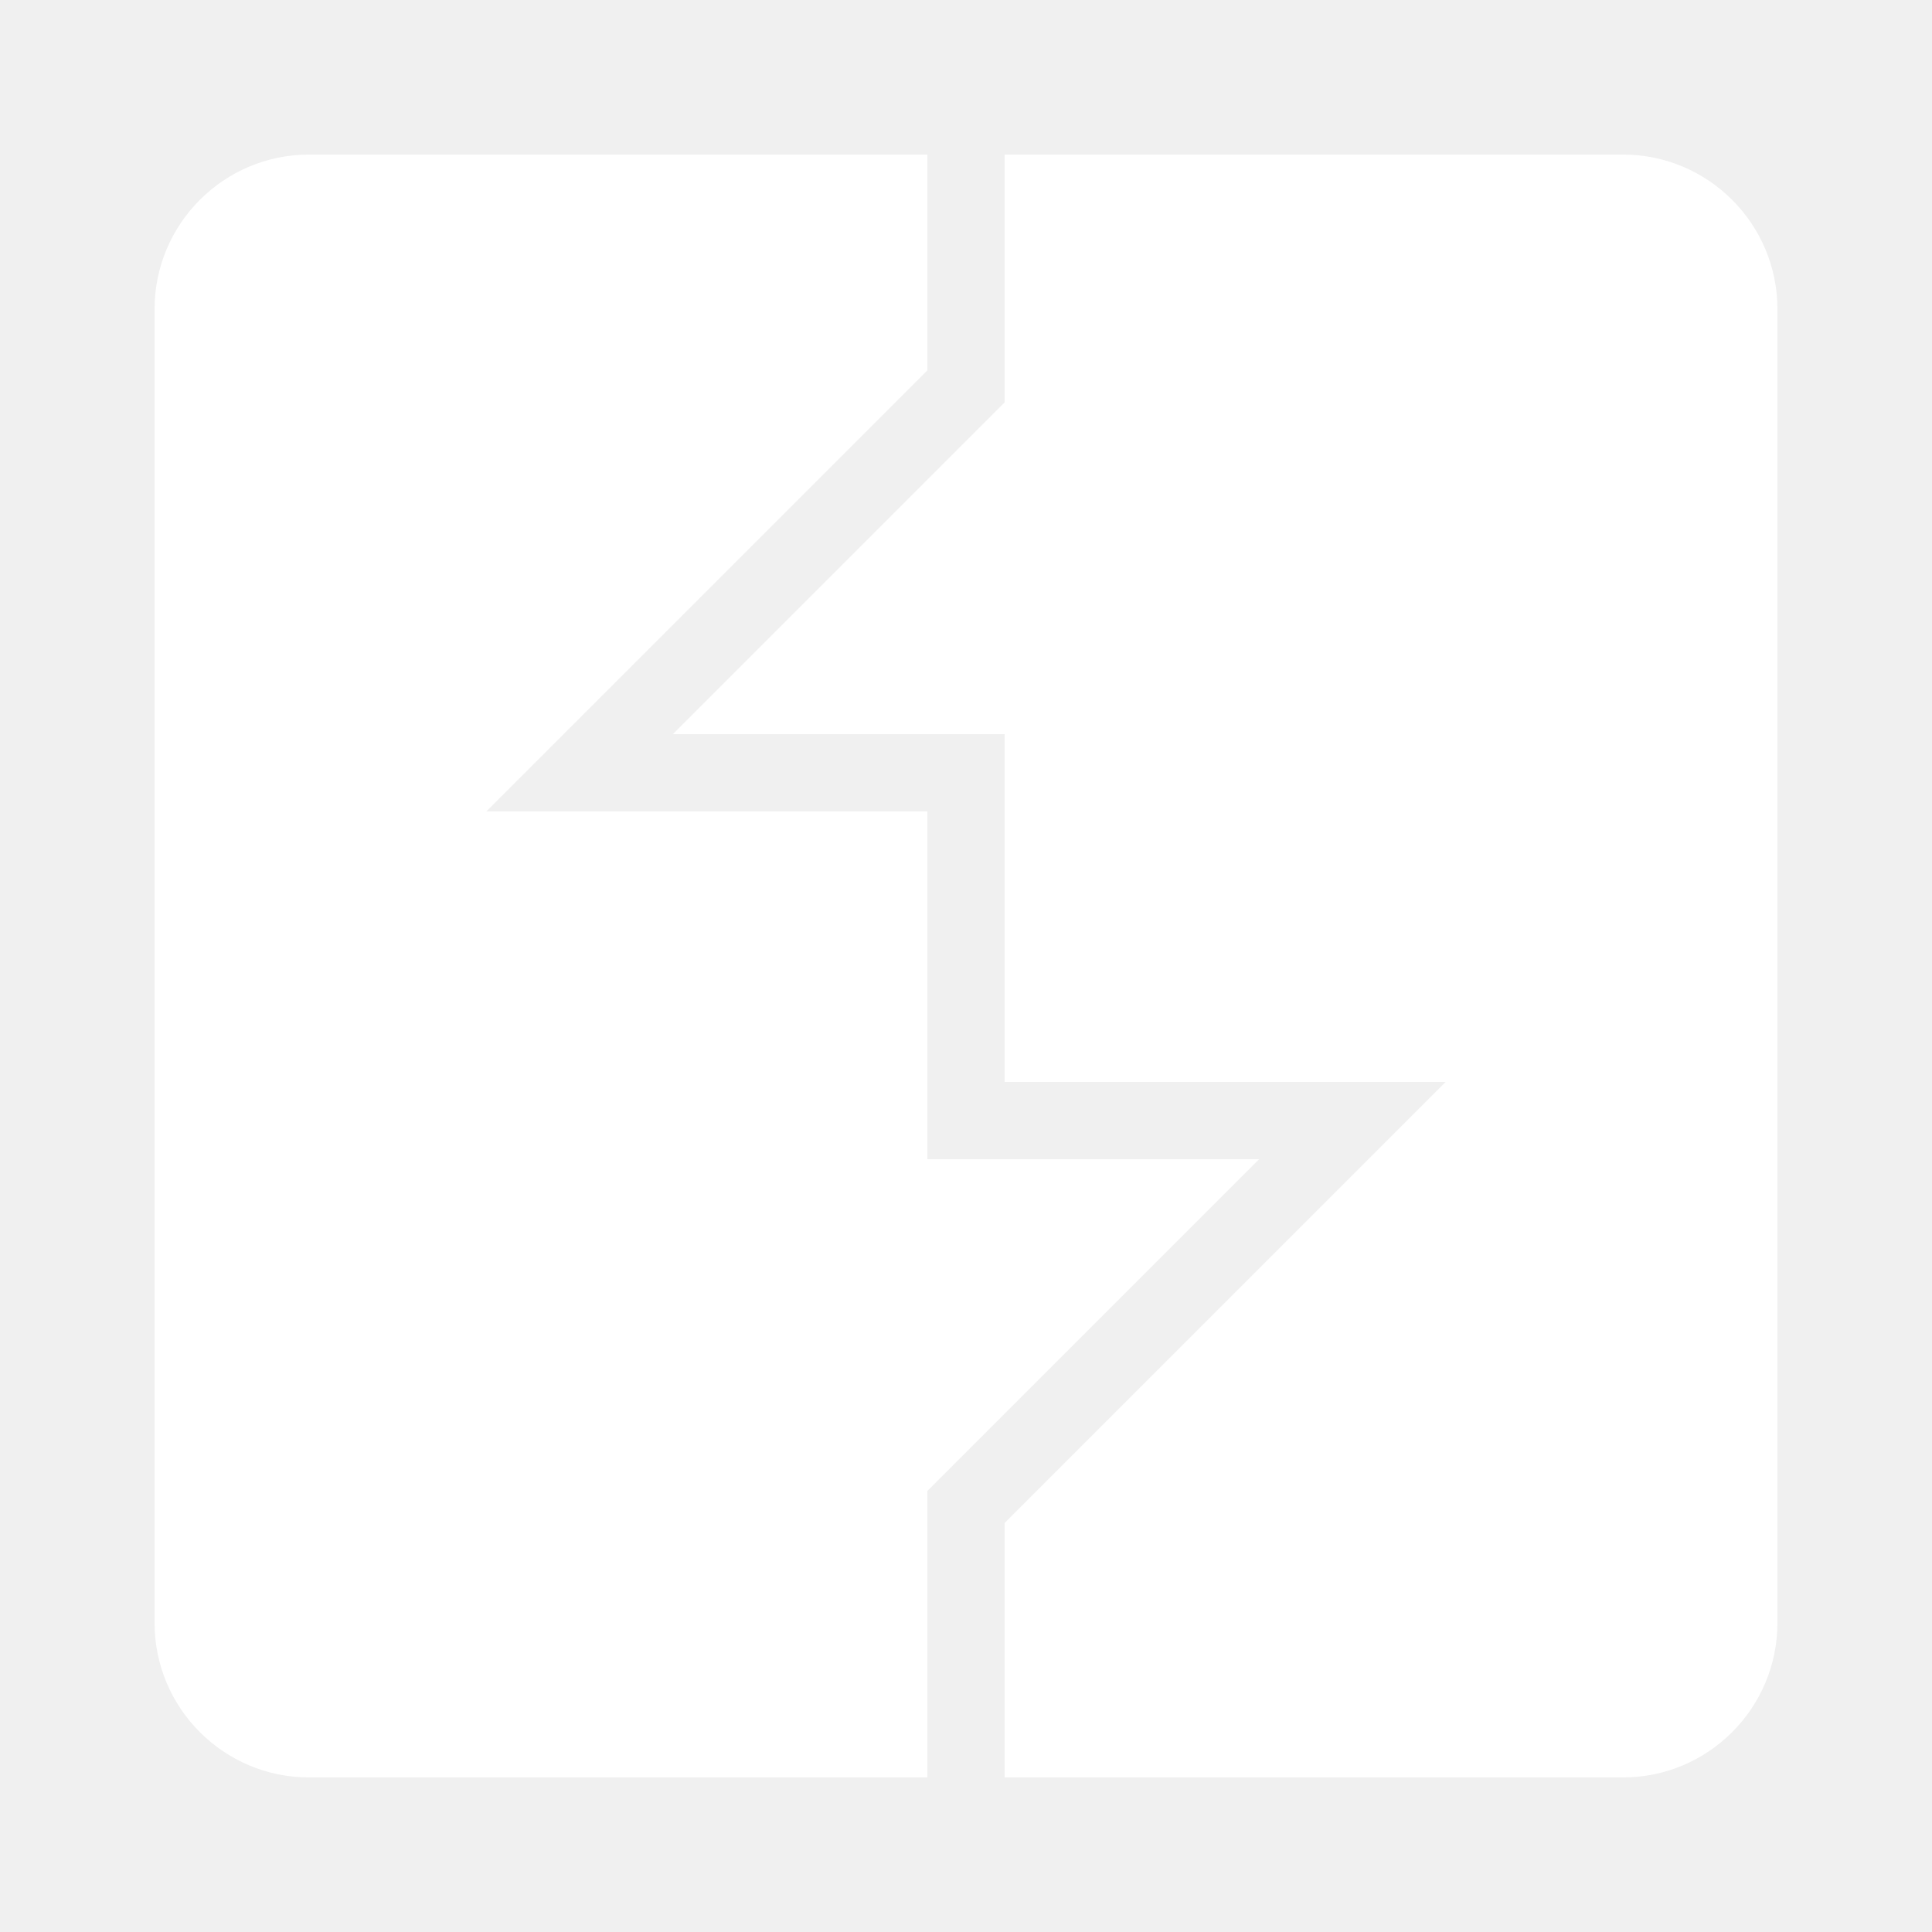
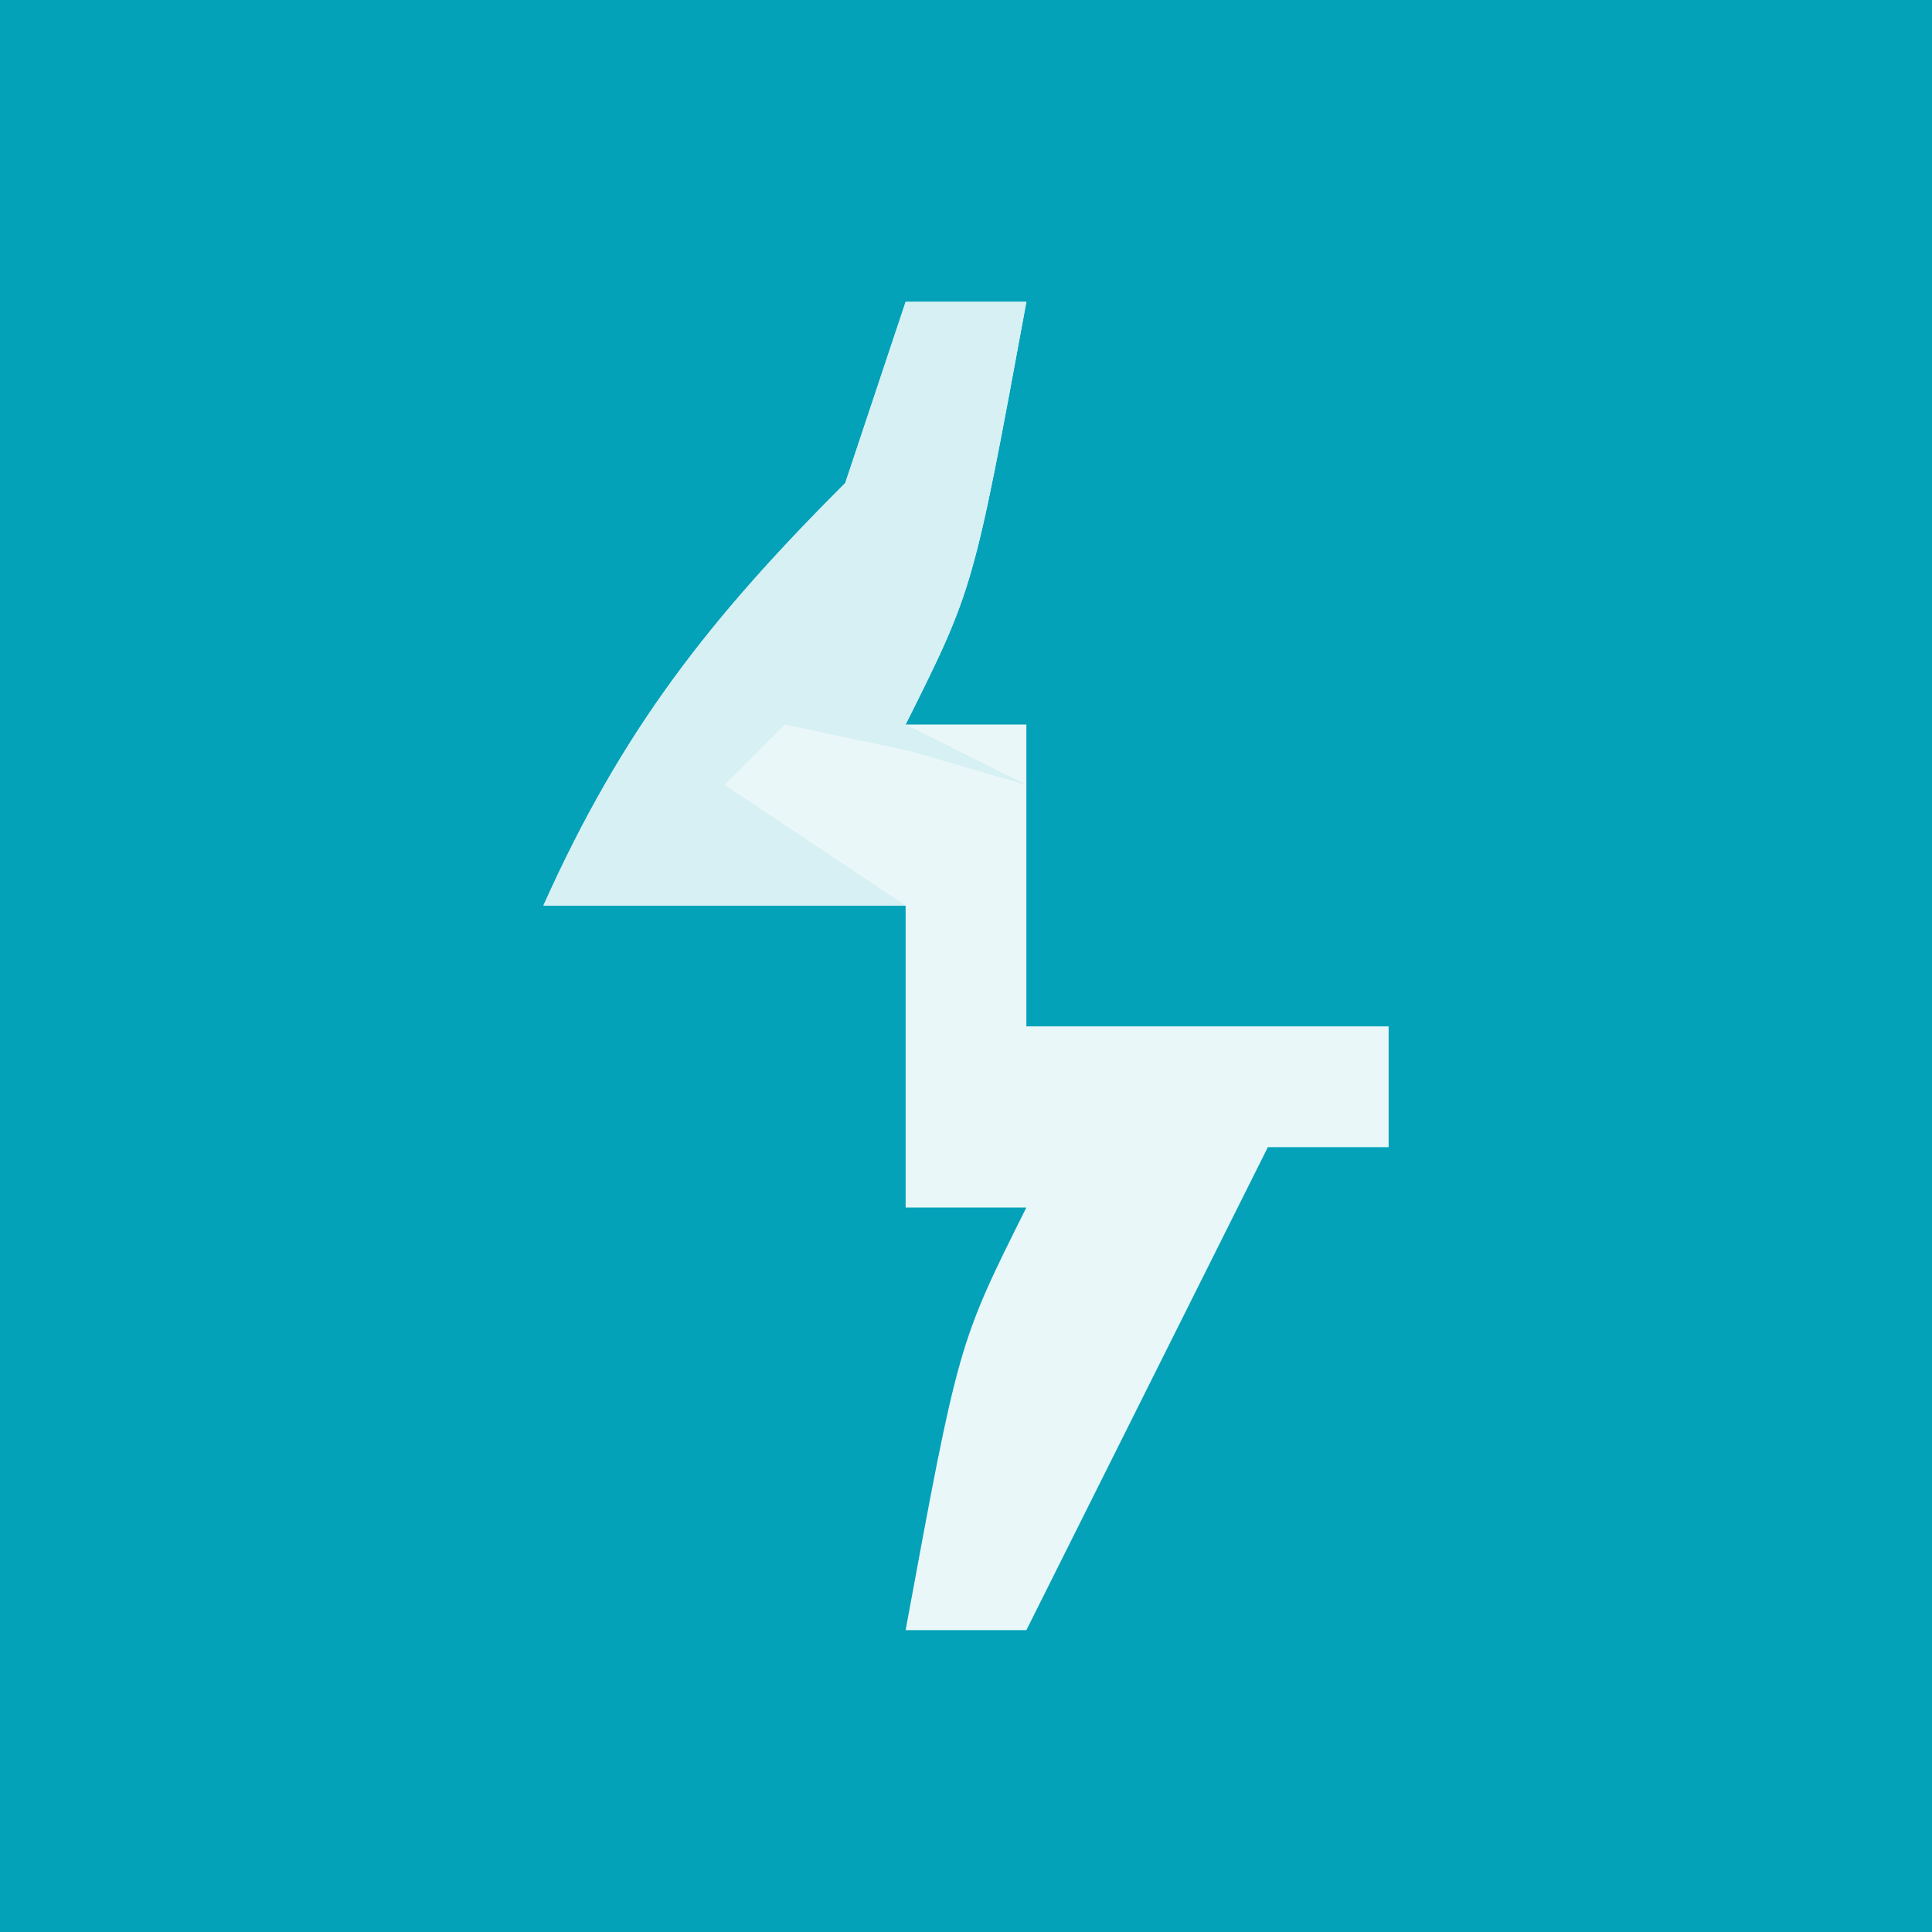
- <svg xmlns="http://www.w3.org/2000/svg" viewBox="0 0 50 50" fill="white" width="50px" height="50px">
-   <path d="M 8 4 C 5.793 4 4 5.793 4 8 L 4 42 C 4 44.207 5.793 46 8 46 L 24 46 L 24 38.586 L 32.586 30 L 24 30 L 24 21 L 12.586 21 L 24 9.586 L 24 4 Z M 26 4 L 26 10.414 L 17.414 19 L 26 19 L 26 28 L 37.414 28 L 26 39.414 L 26 46 L 42 46 C 44.207 46 46 44.207 46 42 L 46 8 C 46 5.793 44.207 4 42 4 Z" />
+ <svg xmlns="http://www.w3.org/2000/svg" version="1.1" width="32" height="32">
+   <path d="M0 0 C10.56 0 21.12 0 32 0 C32 10.56 32 21.12 32 32 C21.44 32 10.88 32 0 32 C0 21.44 0 10.88 0 0 Z " fill="#03A2B9" transform="translate(0,0)" />
+   <path d="M0 0 C0.66 0 1.32 0 2 0 C1.125 4.75 1.125 4.75 0 7 C0.66 7 1.32 7 2 7 C2 8.65 2 10.3 2 12 C3.98 12 5.96 12 8 12 C8 12.66 8 13.32 8 14 C7.34 14 6.68 14 6 14 C5.711 14.578 5.423 15.155 5.125 15.75 C4.083 17.833 3.042 19.917 2 22 C1.34 22 0.68 22 0 22 C0.875 17.25 0.875 17.25 2 15 C1.34 15 0.68 15 0 15 C0 13.35 0 11.7 0 10 C-1.98 10 -3.96 10 -6 10 C-4.691 7.079 -3.244 5.244 -1 3 C-0.67 2.01 -0.34 1.02 0 0 Z " fill="#EAF7F9" transform="translate(15,5)" />
+   <path d="M0 0 C0.66 0 1.32 0 2 0 C1.125 4.75 1.125 4.75 0 7 C0.66 7.33 1.32 7.66 2 8 C1.361 7.814 0.721 7.629 0.062 7.438 C-0.958 7.221 -0.958 7.221 -2 7 C-2.33 7.33 -2.66 7.66 -3 8 C-2.01 8.66 -1.02 9.32 0 10 C-1.98 10 -3.96 10 -6 10 C-4.691 7.079 -3.244 5.244 -1 3 C-0.67 2.01 -0.34 1.02 0 0 Z " fill="#D6F0F3" transform="translate(15,5)" />
</svg>
